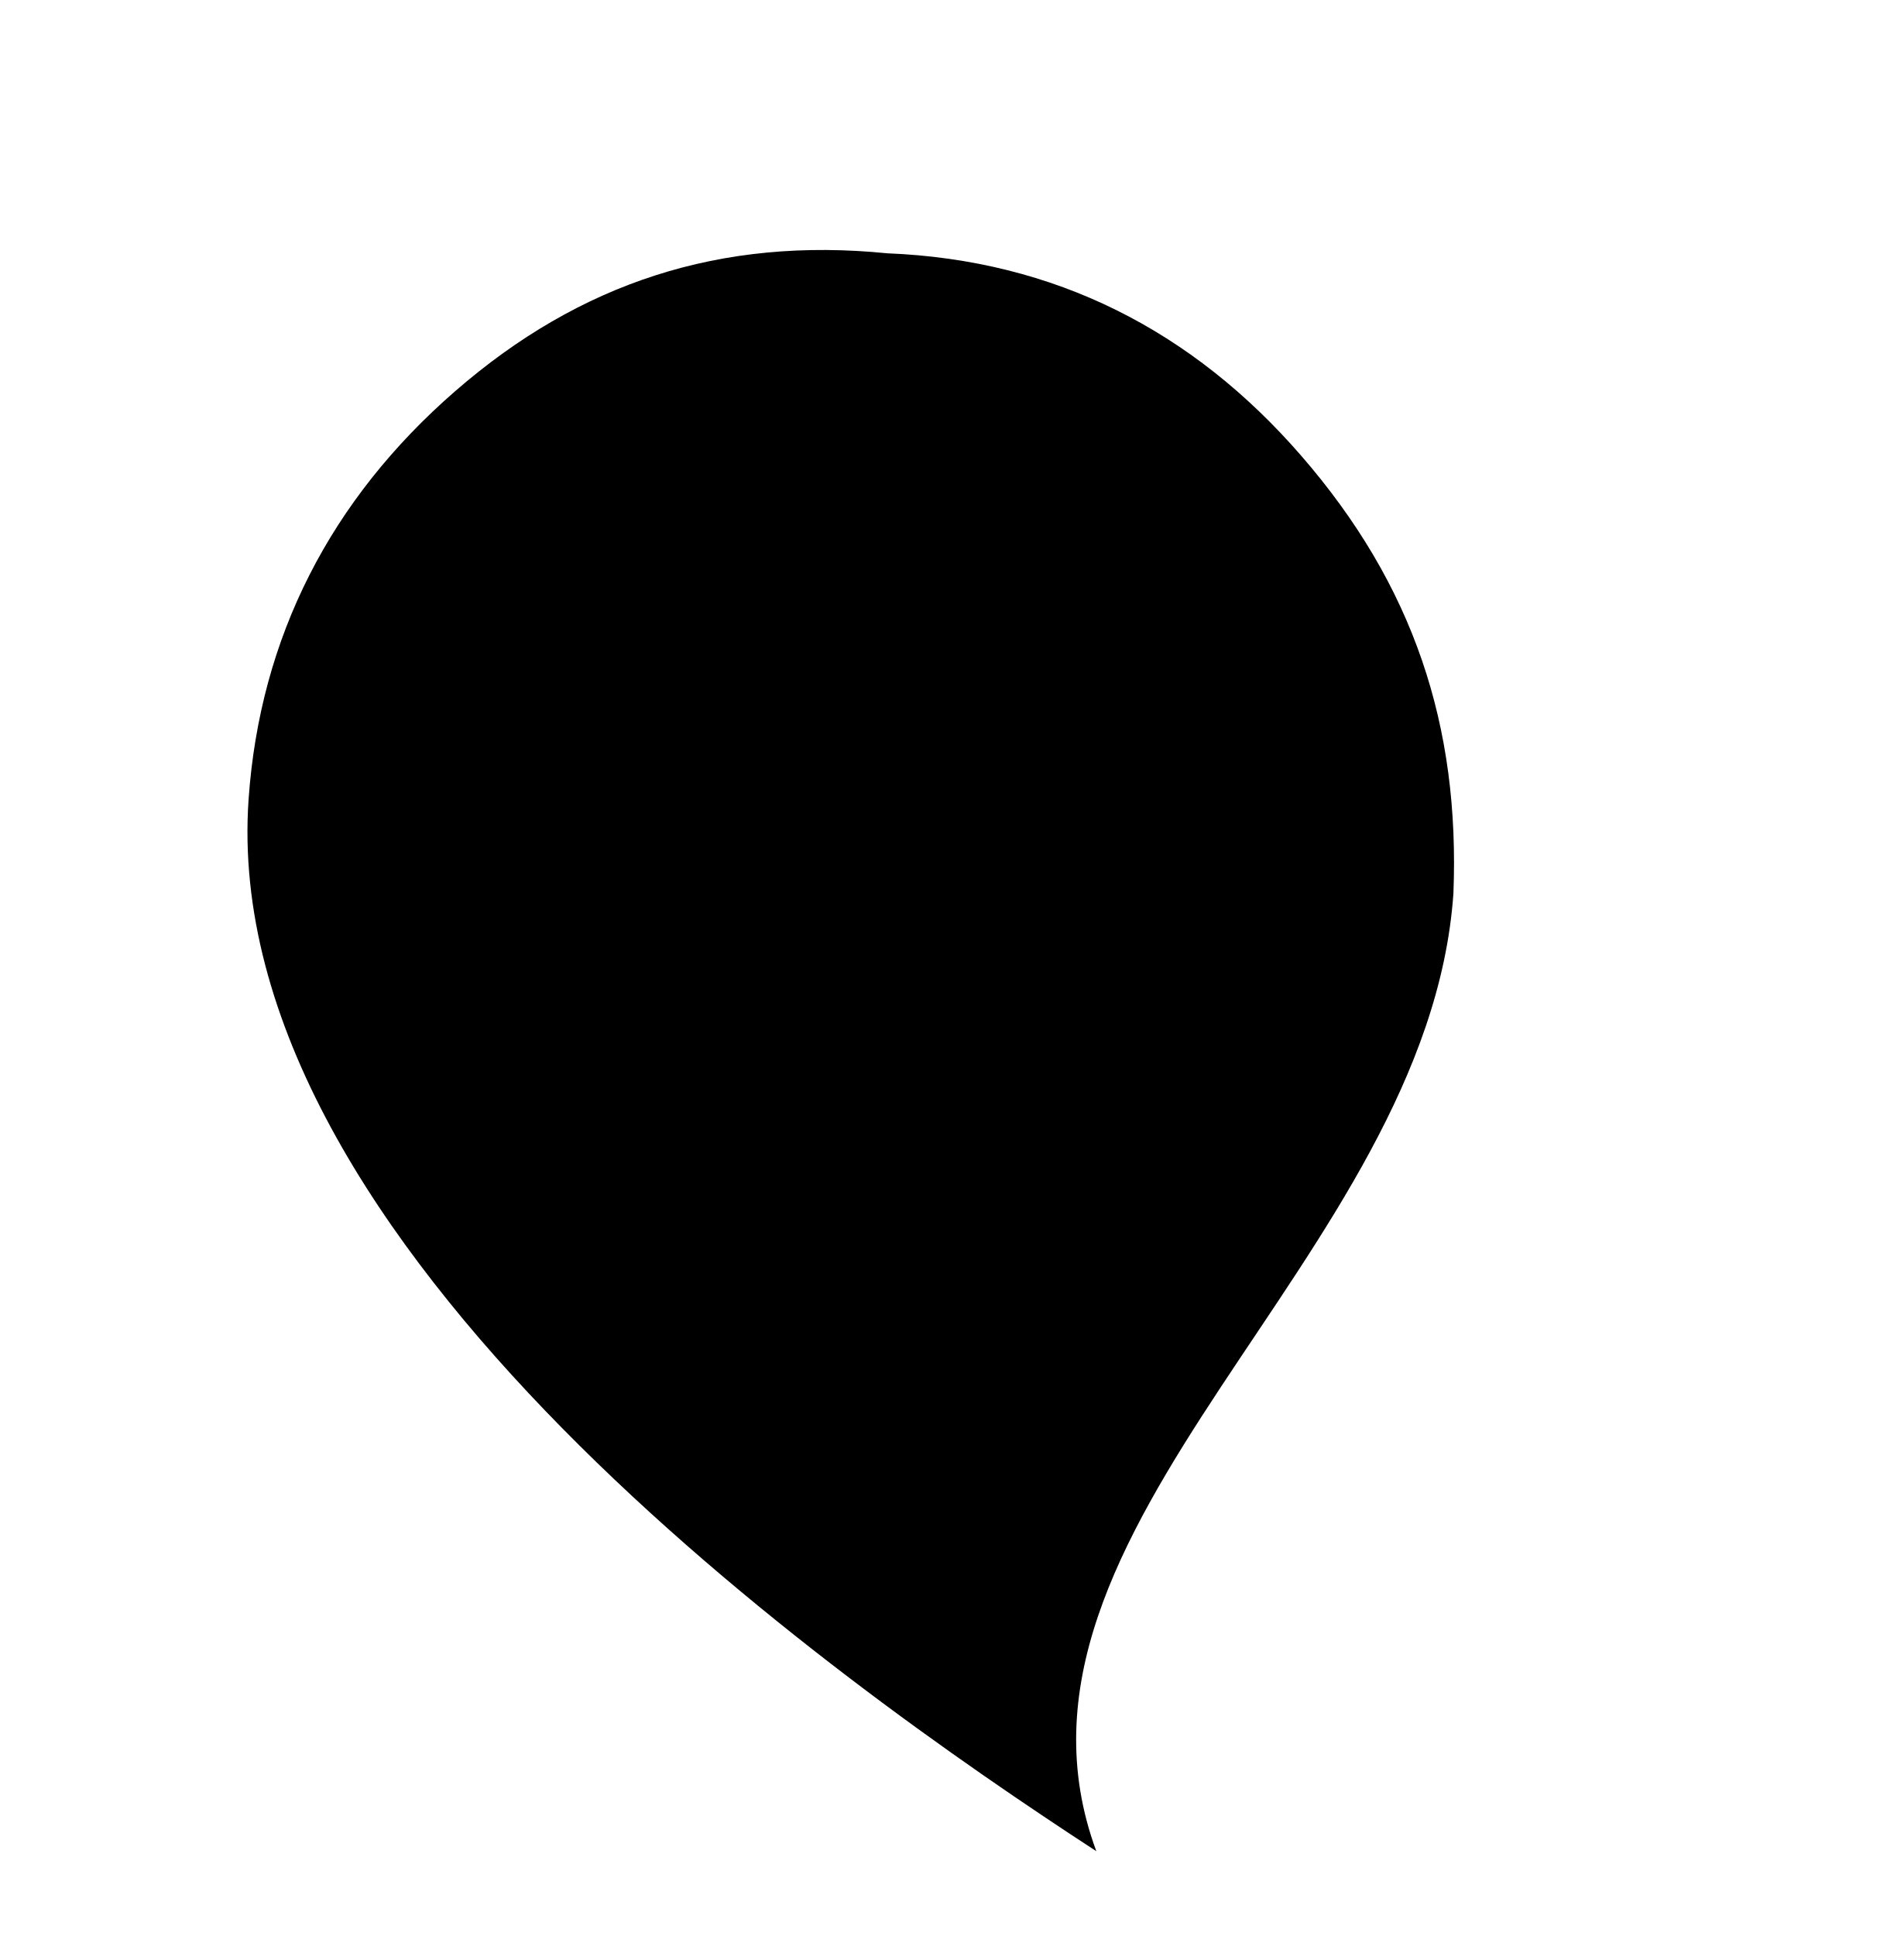
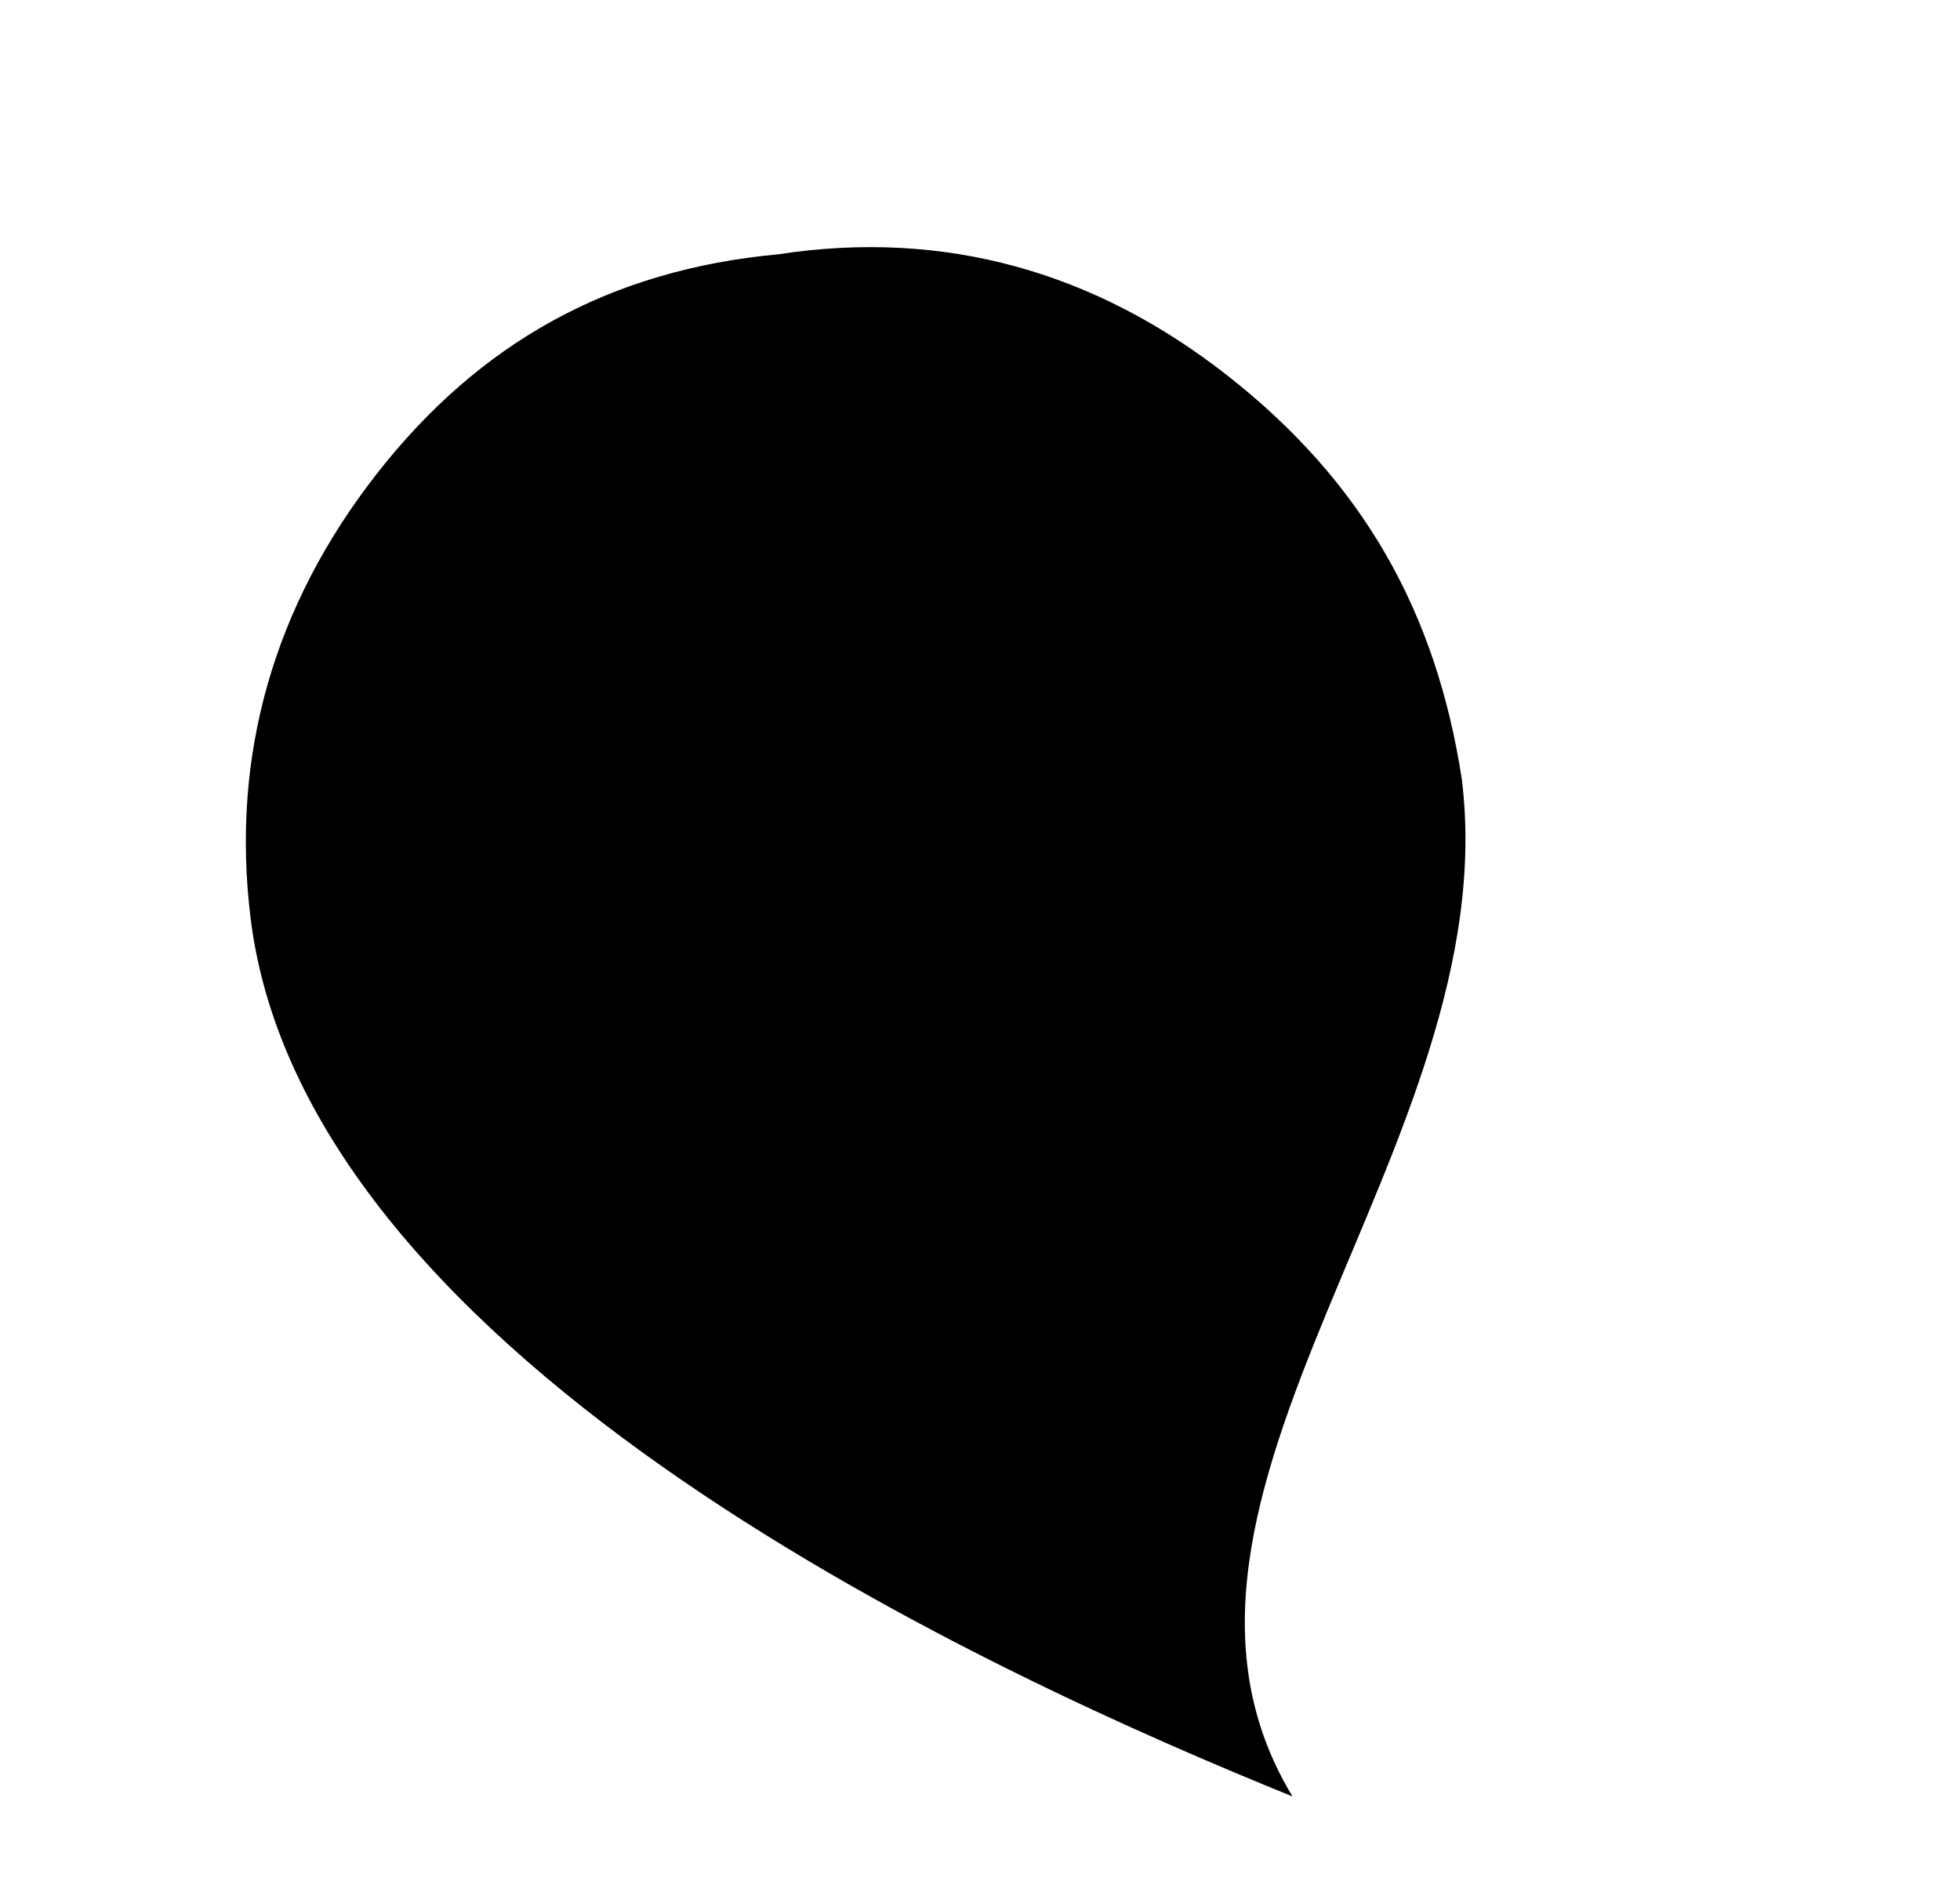
- <svg xmlns="http://www.w3.org/2000/svg" viewBox="0 0 499.774 508.141">
-   <path id="Tracé_61" data-name="Tracé 61" d="M320.351,56.34c32.032,30.176,47.125,67.873,47.125,111.224,0,45.228-15.093,81.039-45.244,113.081-67.878,67.887-203.568,43.387-235.64,128.194C63.983,329.687,16.858,137.4,99.794,54.458,129.959,24.3,167.661,9.21,211,9.21S290.17,24.3,320.351,56.34Z" transform="translate(-45.786 234.135) rotate(-41)" fill="$white" />
+ <svg xmlns="http://www.w3.org/2000/svg" width="510px" height="495px" viewBox="0 0 510 495" version="1.1">
+   <g id="Page-1" stroke="none" stroke-width="1" fill="none" fill-rule="evenodd">
+     <g id="bulle_02" fill="#000000" fill-rule="nonzero">
+       <path d="M365.17,94.386 C397.202,124.562 412.295,162.259 412.295,205.61 C412.295,250.838 397.202,286.649 367.051,318.691 C299.173,386.578 163.483,362.078 131.411,446.885 C108.802,367.733 61.677,175.446 144.613,92.504 C174.778,62.346 212.48,47.256 255.819,47.256 C299.158,47.256 334.989,62.346 365.17,94.386 Z" id="Tracé_61" transform="translate(254.8868, 247.0707) rotate(-52) translate(-254.8868, -247.0707) " />
+     </g>
+   </g>
</svg>
